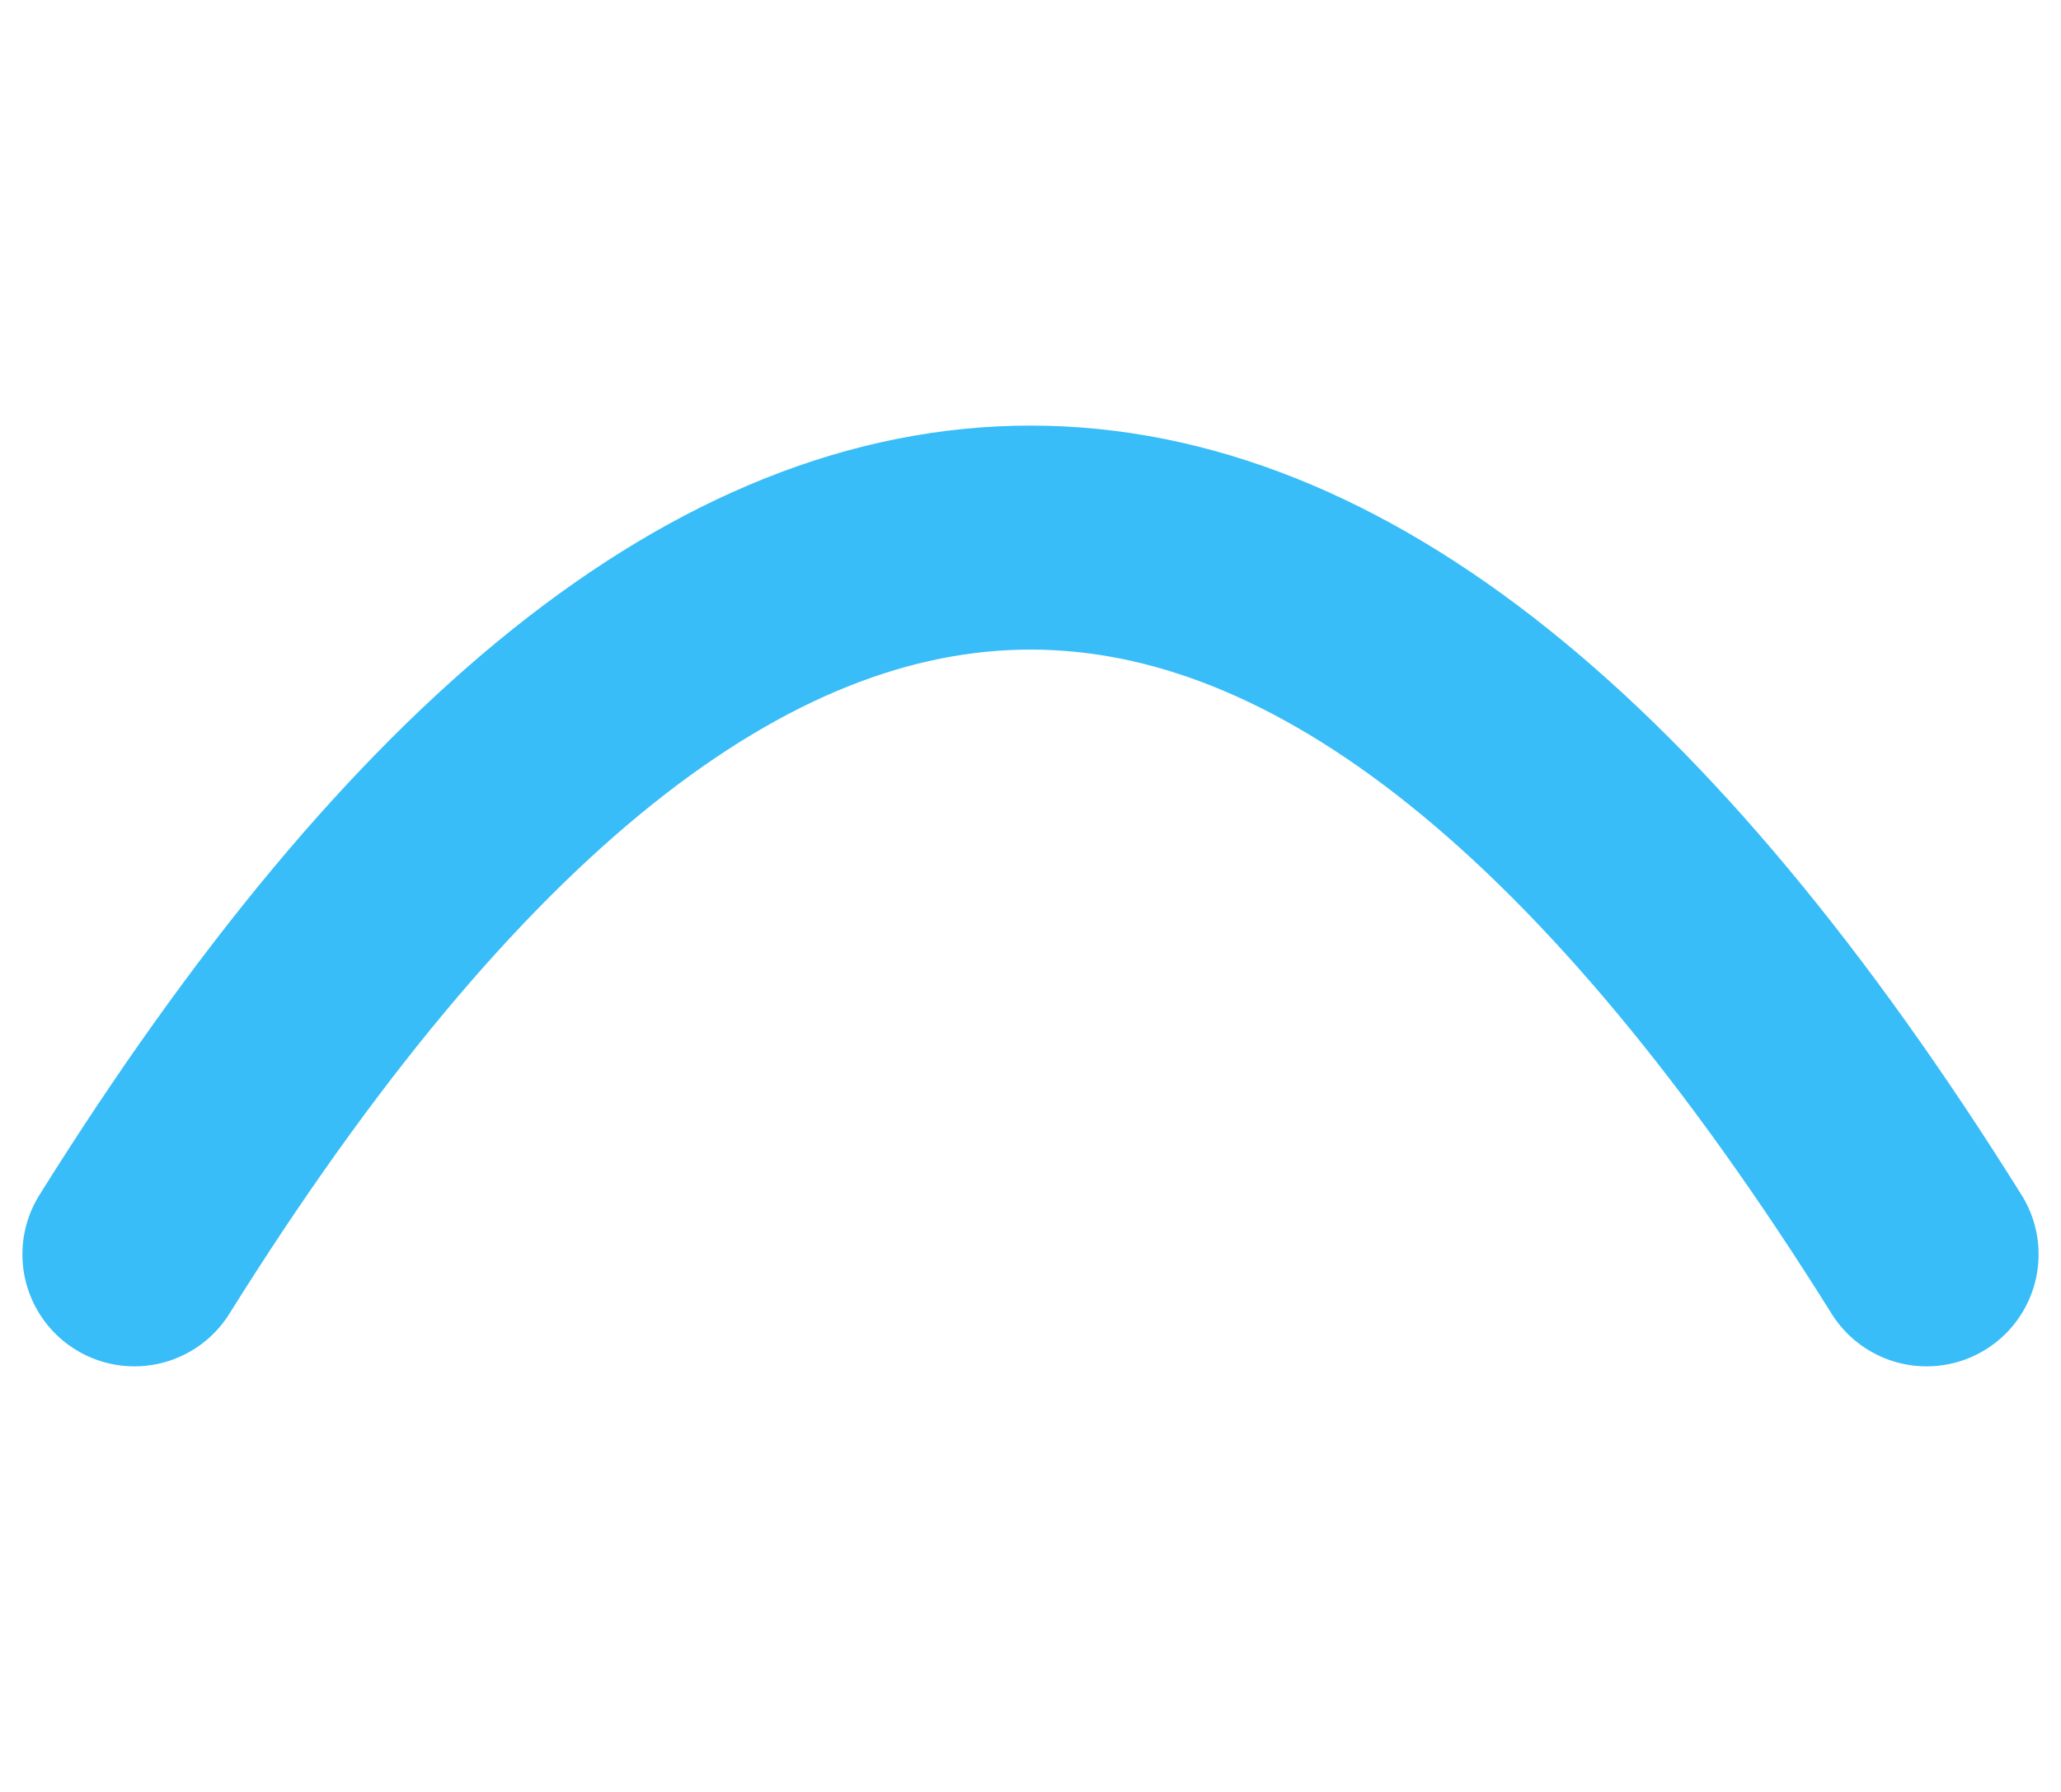
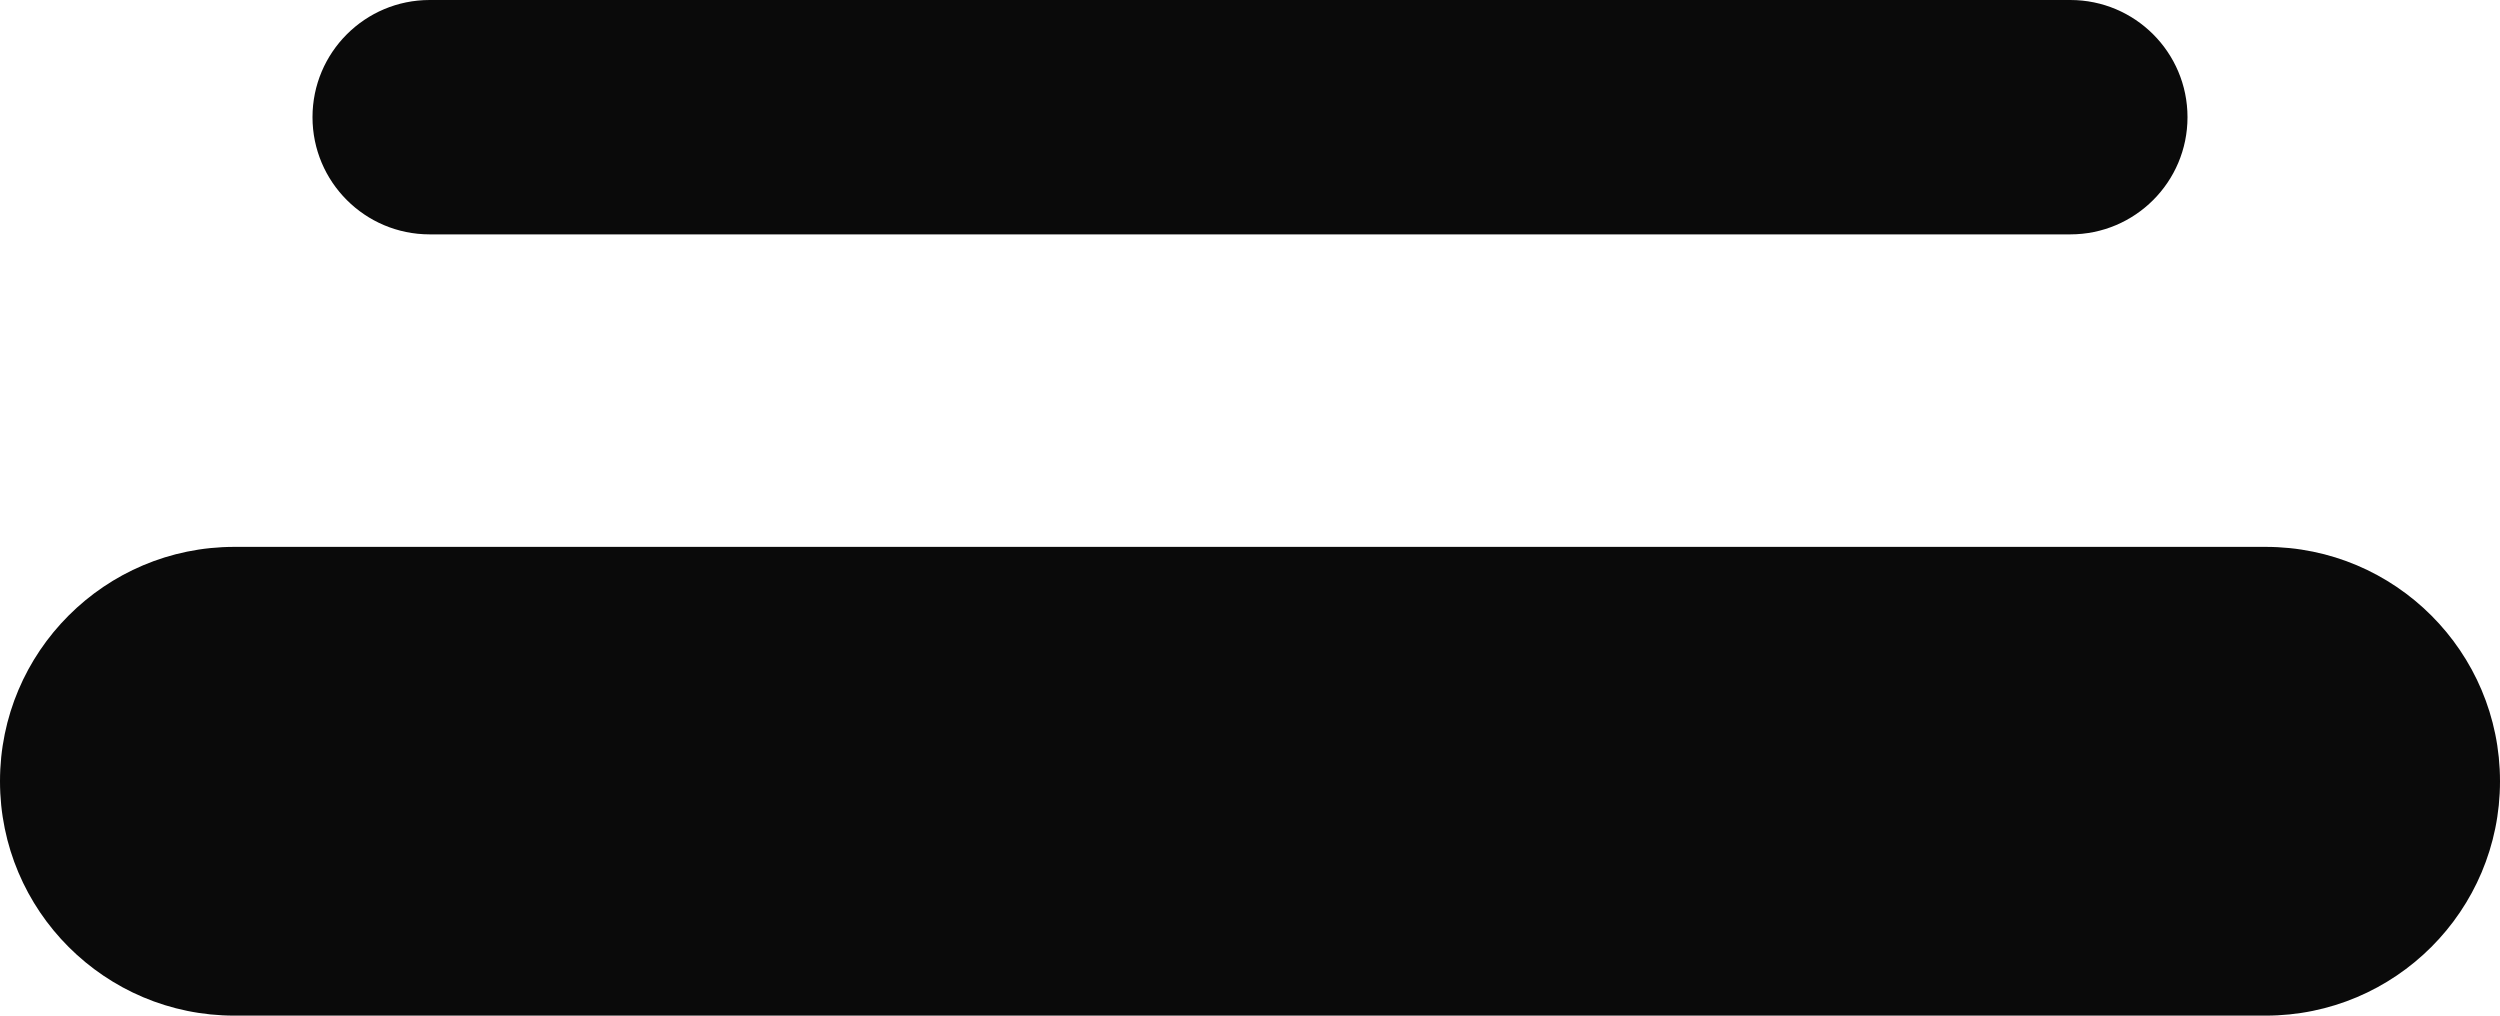
- <svg xmlns="http://www.w3.org/2000/svg" version="1.1" width="46" height="40">
-   <svg width="46" height="40" viewBox="0 0 46 40" fill="none">
-     <path d="M3 28C16.333 6.667 29.667 6.667 43 28" stroke="#38BDF8" stroke-width="5" stroke-linecap="round" />
+ <svg xmlns="http://www.w3.org/2000/svg" version="1.1" width="64" height="26">
+   <svg width="64" height="26" viewBox="0 0 64 26" fill="none">
+     <rect x="8" width="48" height="6" rx="3" fill="#0a0a0a" />
+     <rect y="14" width="64" height="12" rx="6" fill="#0a0a0a" />
  </svg>
  <style>@media (prefers-color-scheme: light) { :root { filter: none; } }
- @media (prefers-color-scheme: dark) { :root { filter: none; } }
+ @media (prefers-color-scheme: dark) { :root { filter: invert(100%); } }
</style>
</svg>
